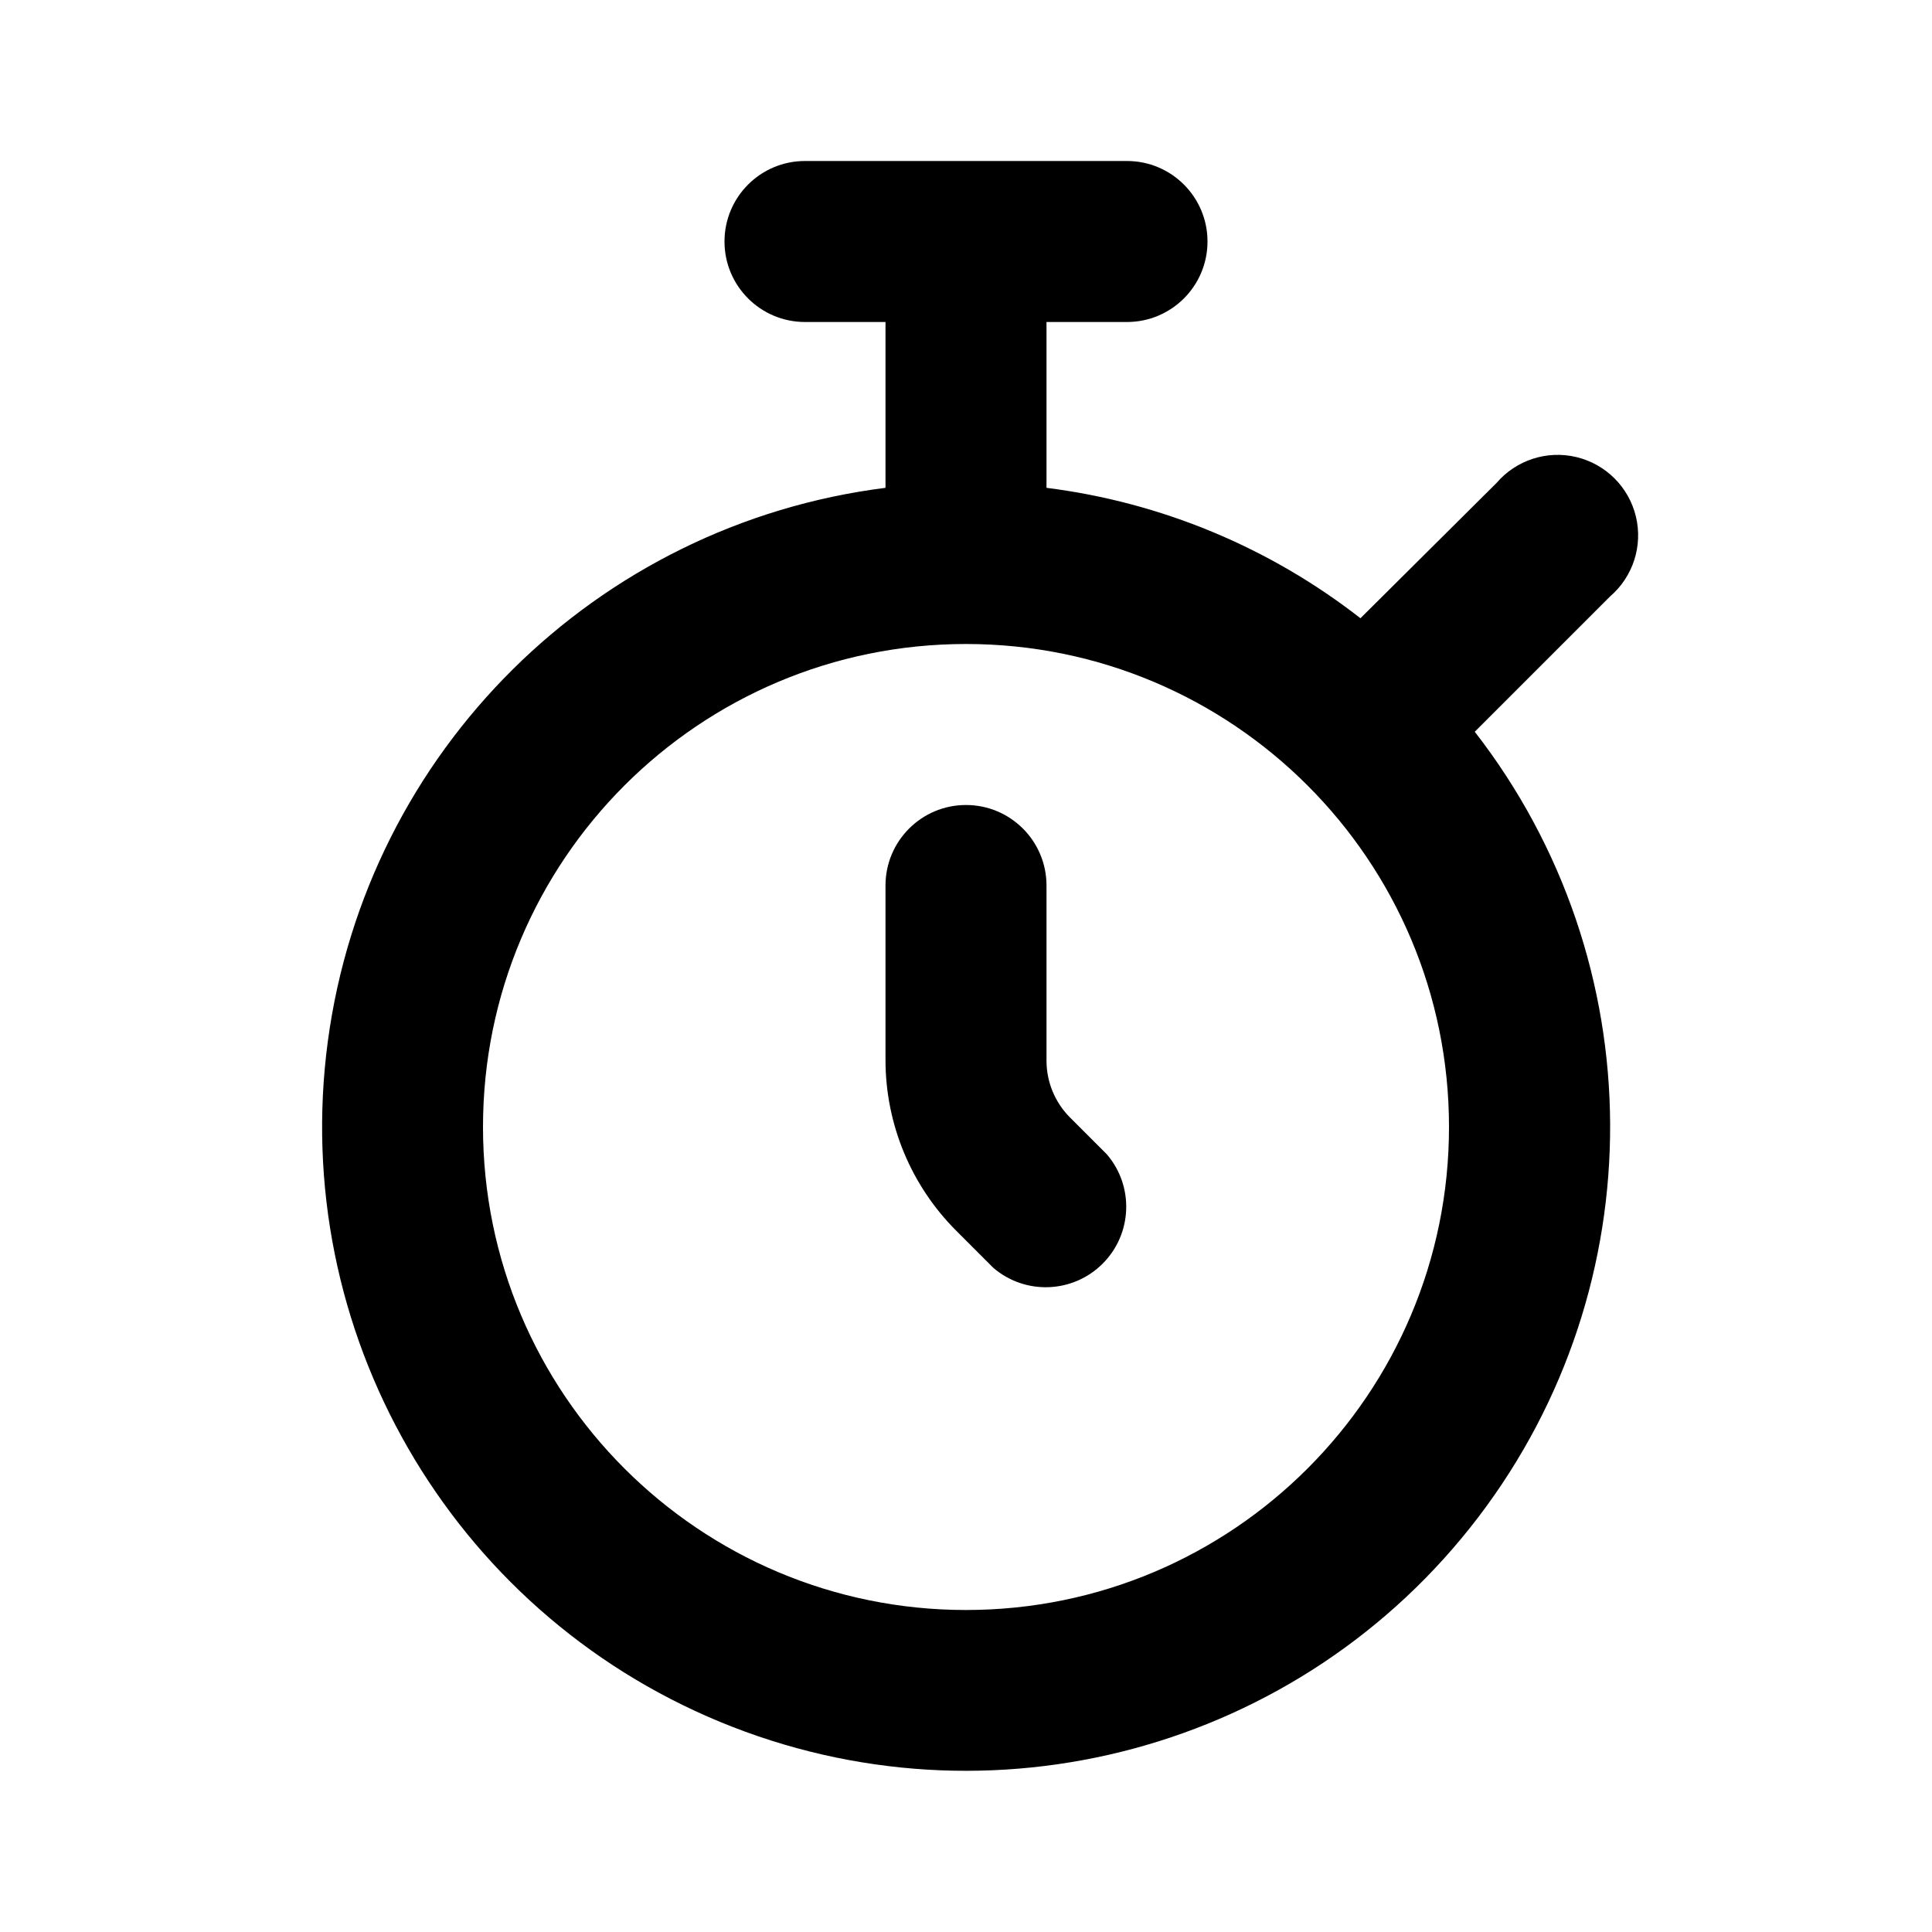
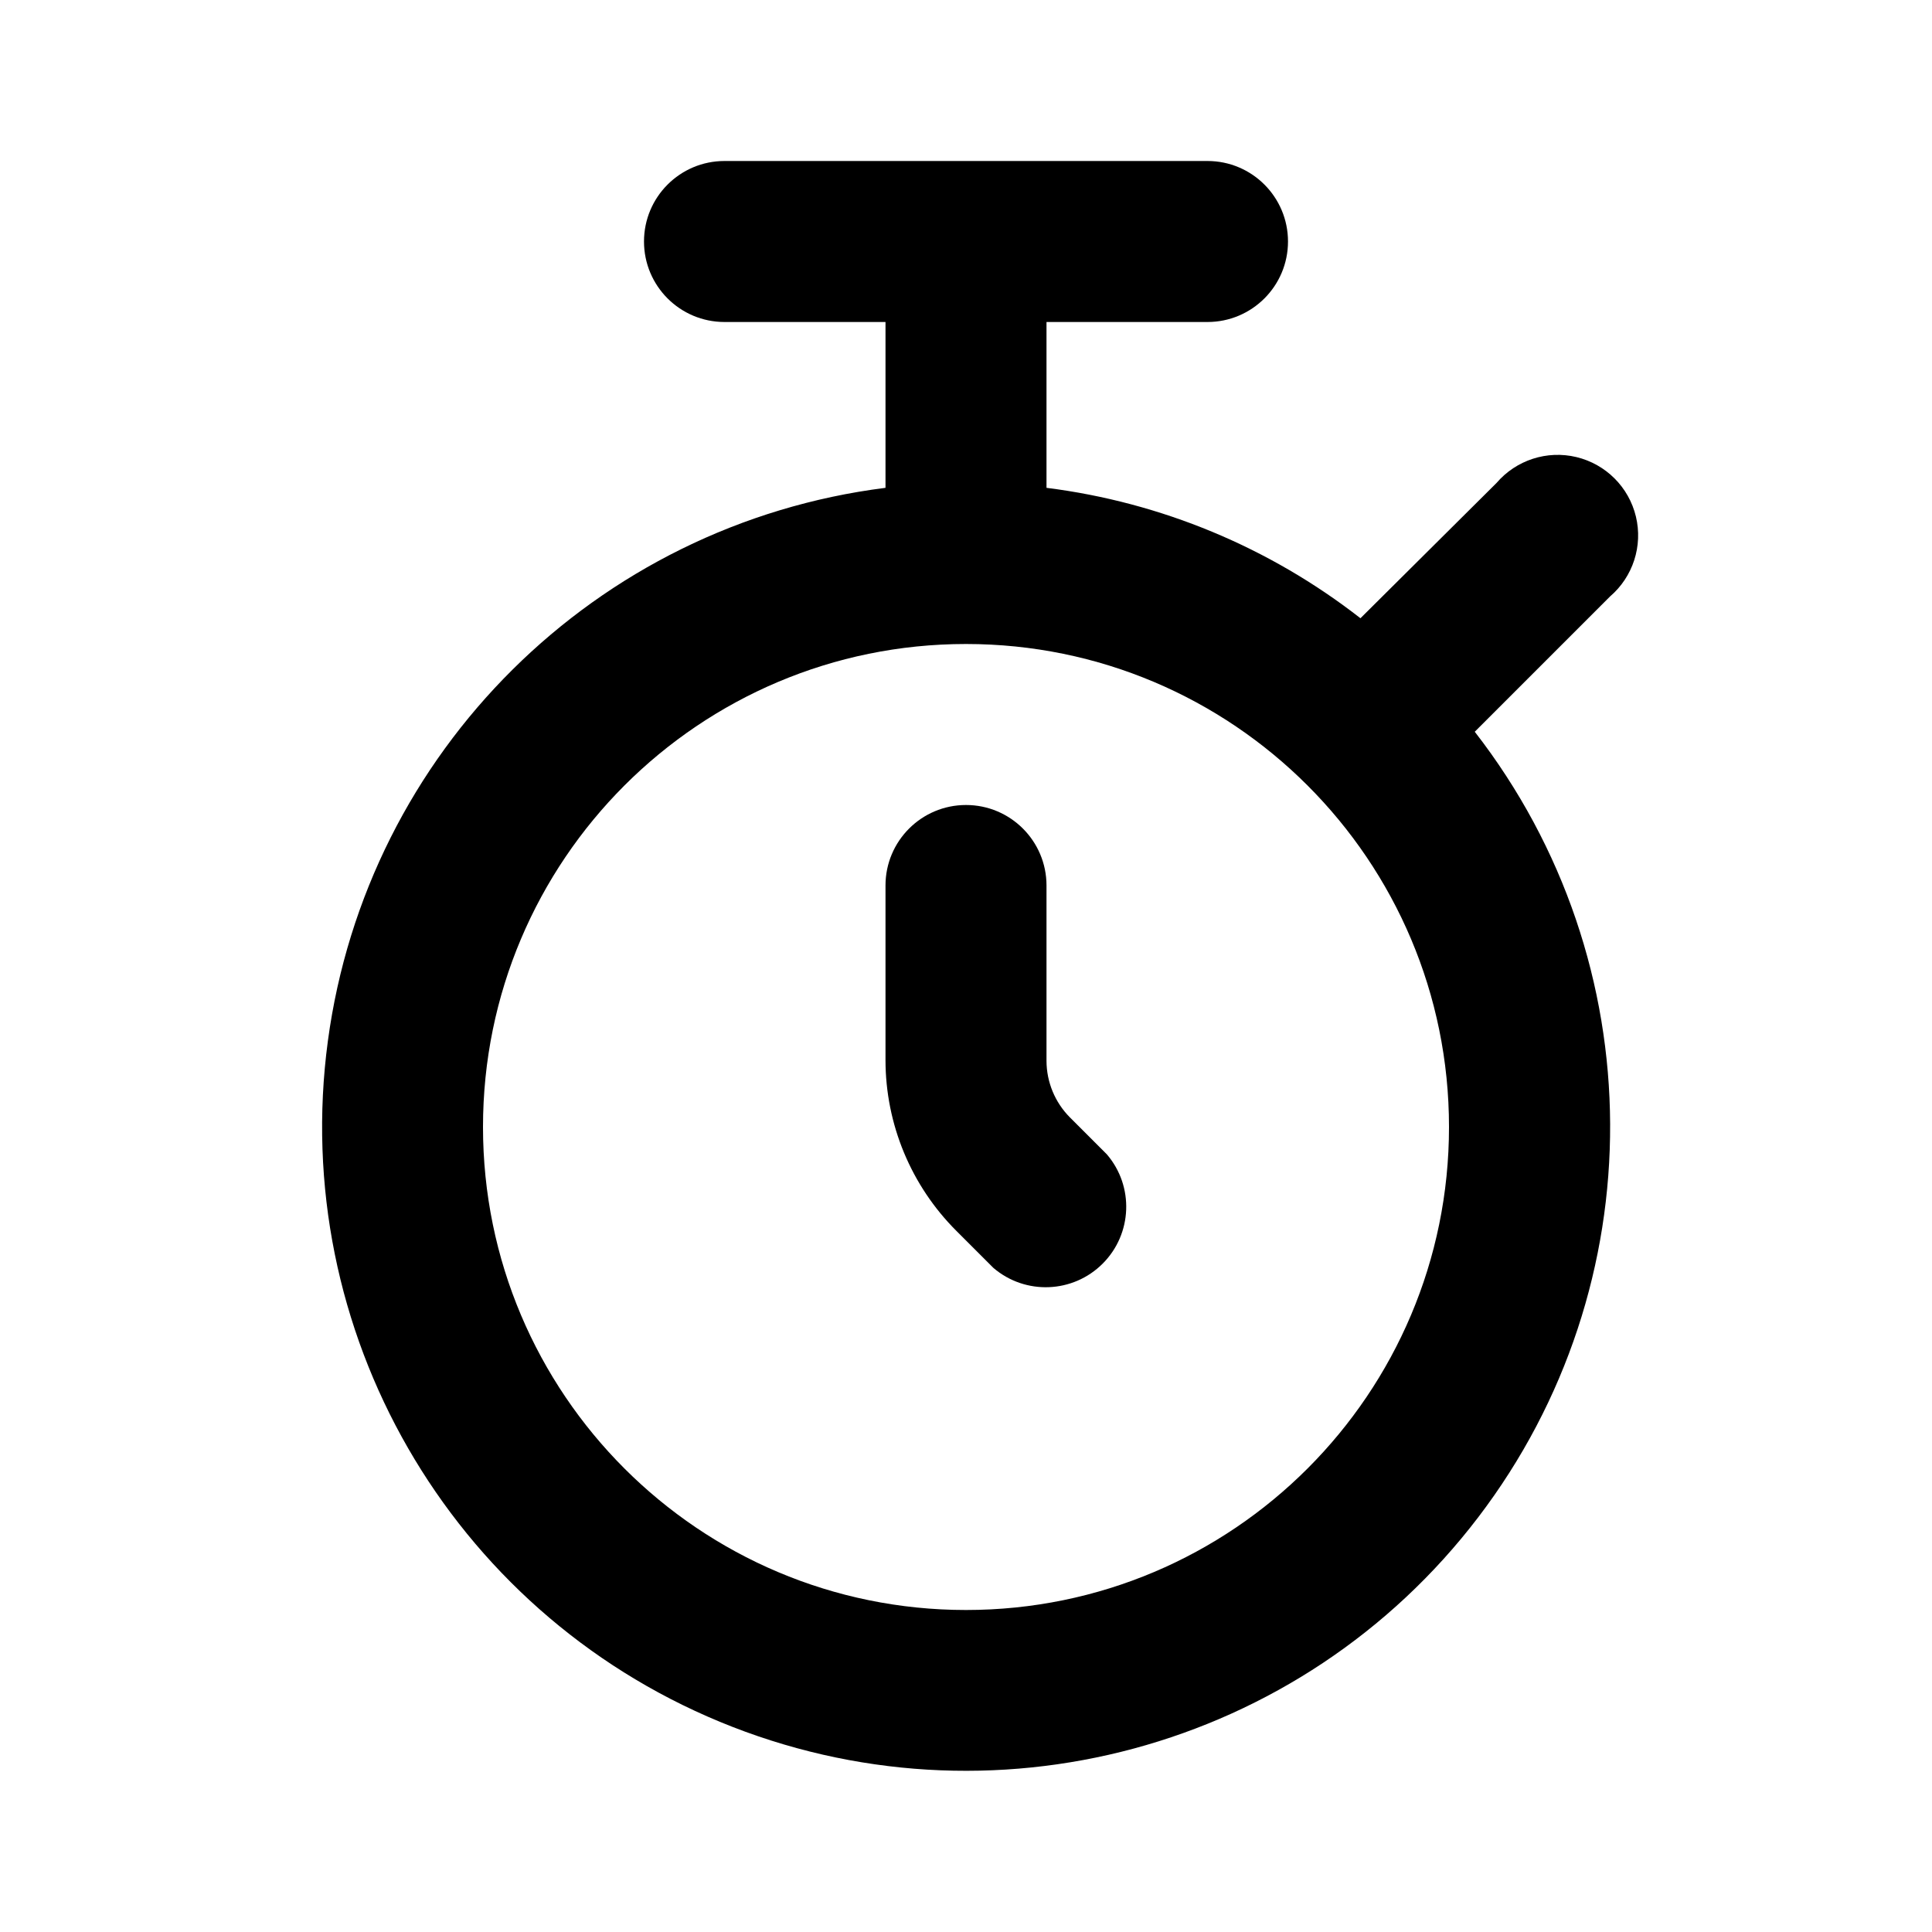
<svg xmlns="http://www.w3.org/2000/svg" viewBox="0 0 24 24" fill="currentColor">
  <path d="M13 13.17V11a1 1 0 1 0-2 0v2.17a3 3 0 0 0 .88 2.12l.46.46a1 1 0 0 0 1.41-1.41l-.46-.46a1 1 0 0 1-.29-.7Z" />
-   <path fill-rule="evenodd" d="M9 3a1 1 0 0 0 1 1h1v2.06a8 8 0 1 0 7.32 3.03L20 7.41A1 1 0 1 0 18.59 6L16.9 7.68A7.96 7.96 0 0 0 13 6.06V4h1a1 1 0 1 0 0-2h-4a1 1 0 0 0-1 1Zm9 11a6 6 0 1 1-12 0 6 6 0 0 1 12 0Z" />
+   <path fill-rule="evenodd" d="M8 3a1 1 0 0 0 1 1h2v2.06a8 8 0 1 0 7.32 3.03L20 7.41A1 1 0 1 0 18.59 6L16.9 7.68A7.96 7.96 0 0 0 13 6.06V4h2a1 1 0 1 0 0-2H9a1 1 0 0 0-1 1Zm10 11a6 6 0 1 1-12 0 6 6 0 0 1 12 0Z" />
</svg>
